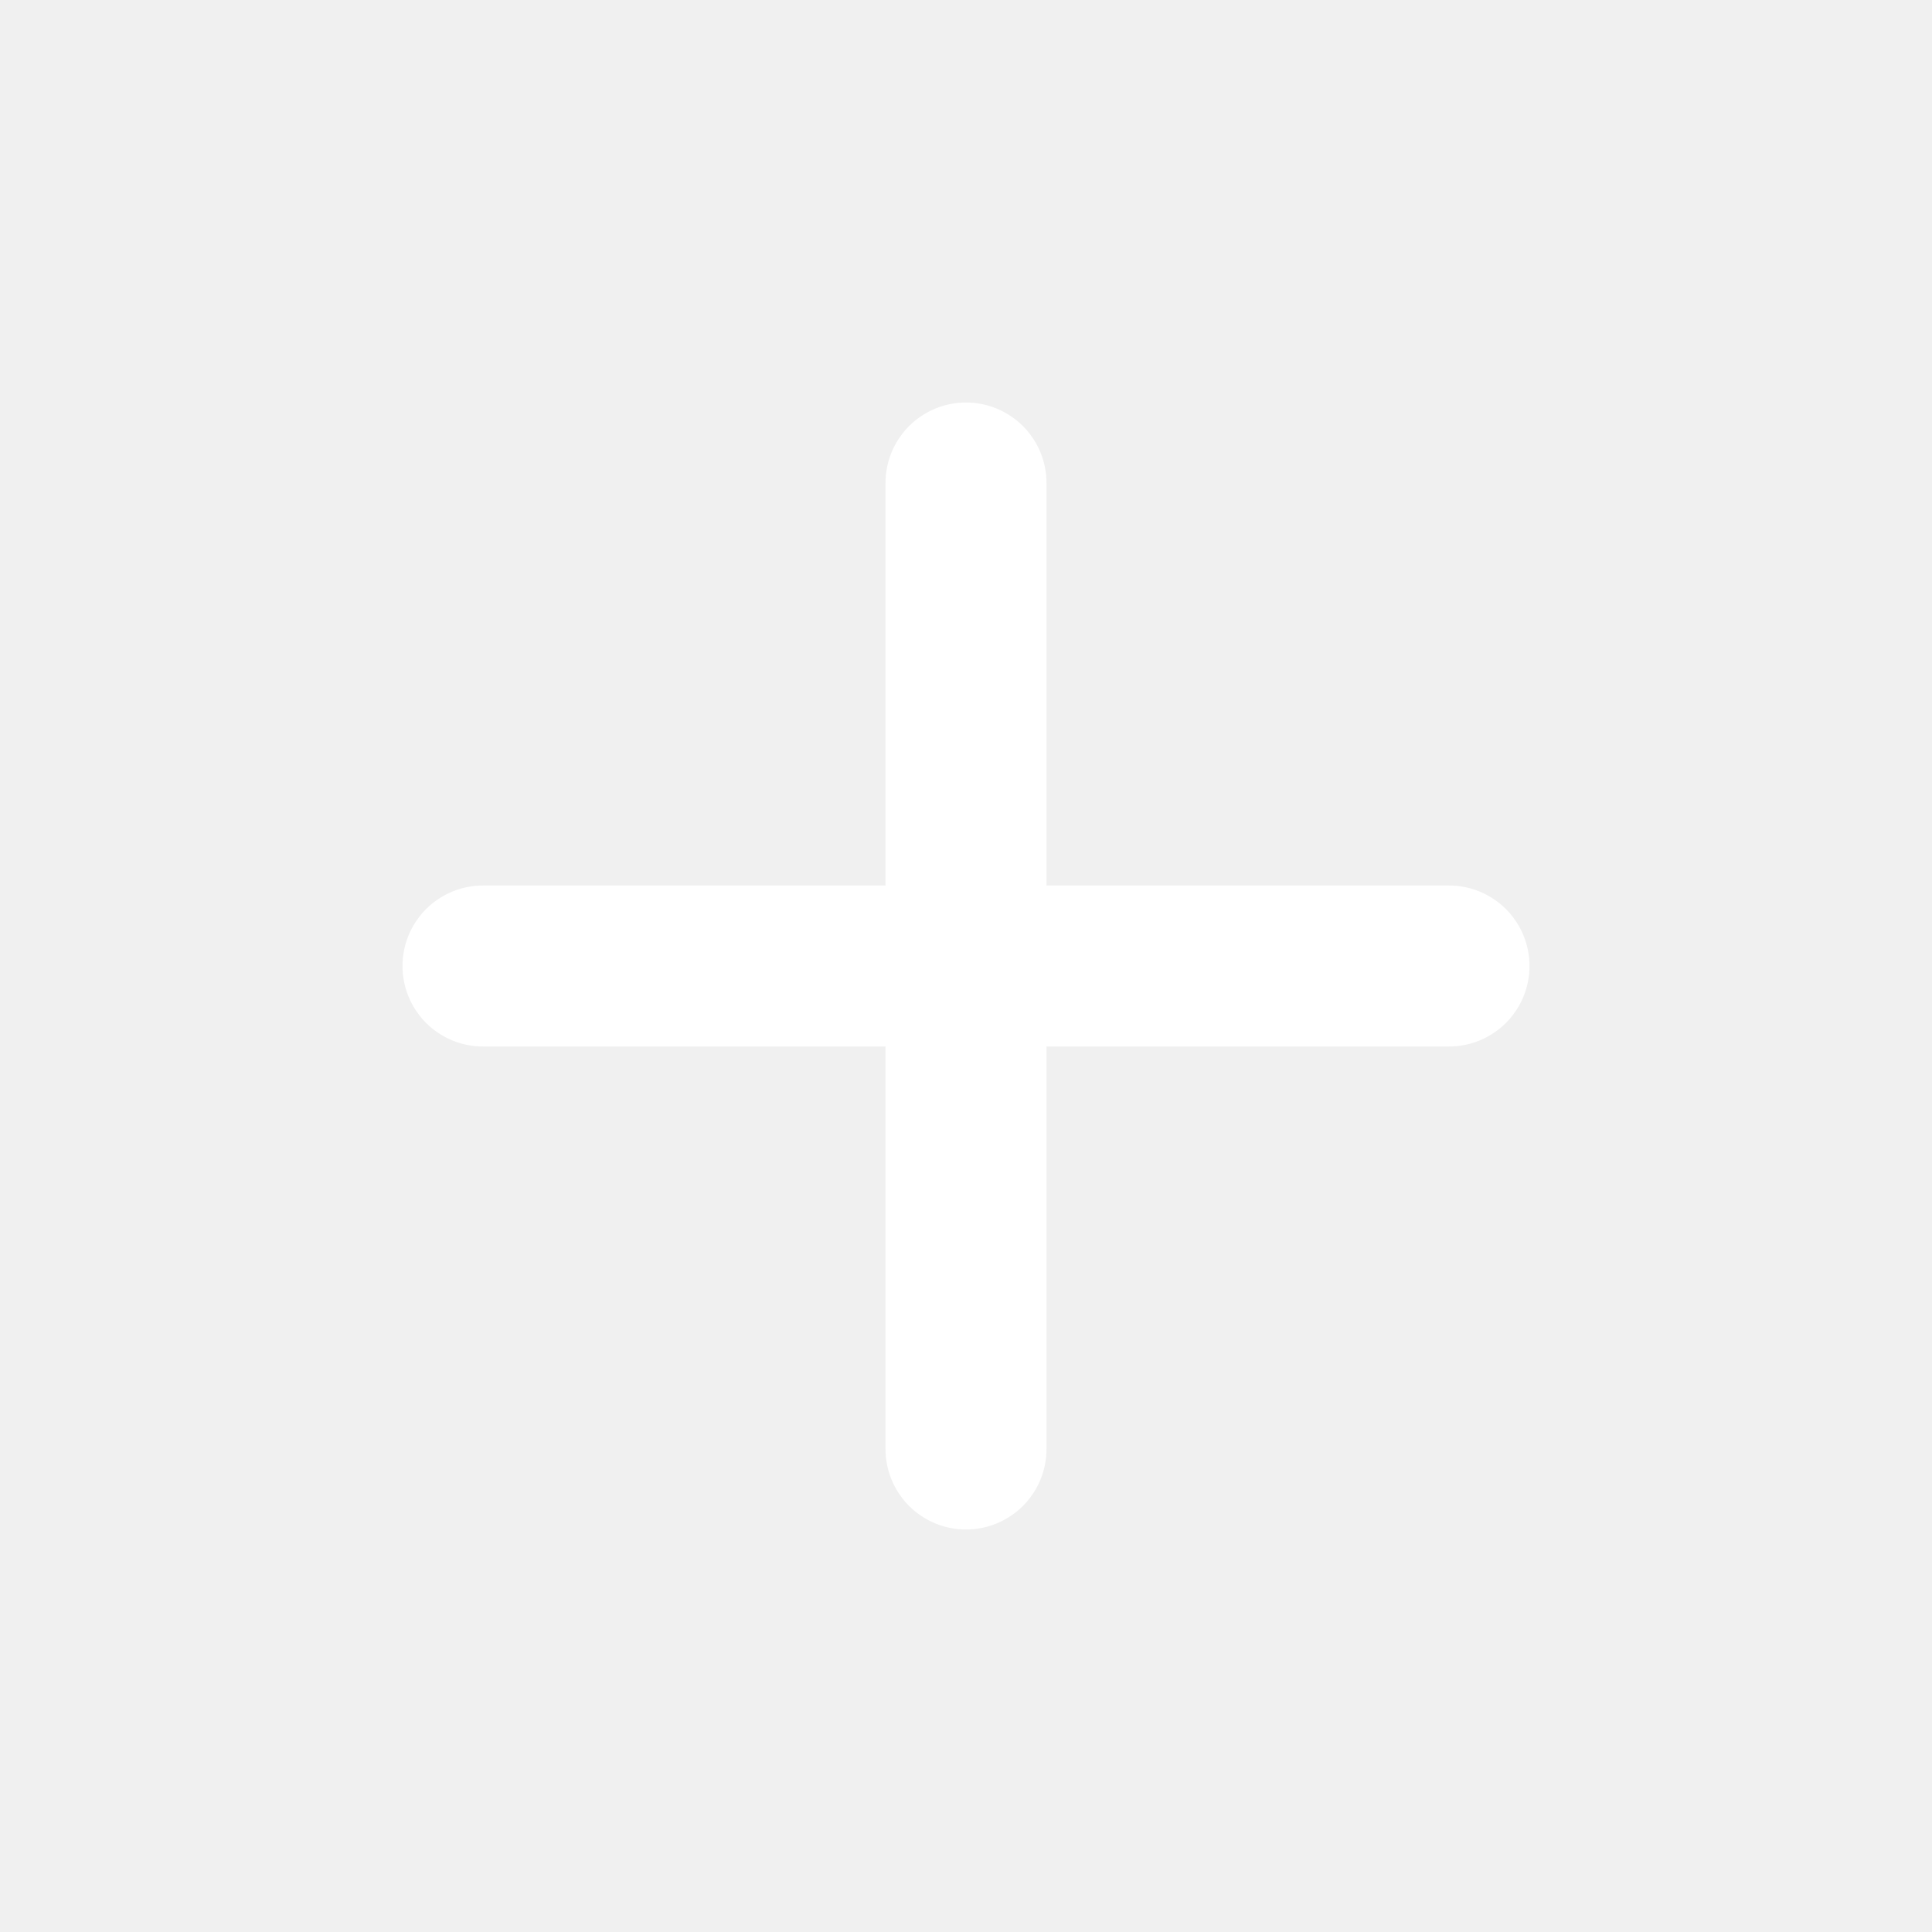
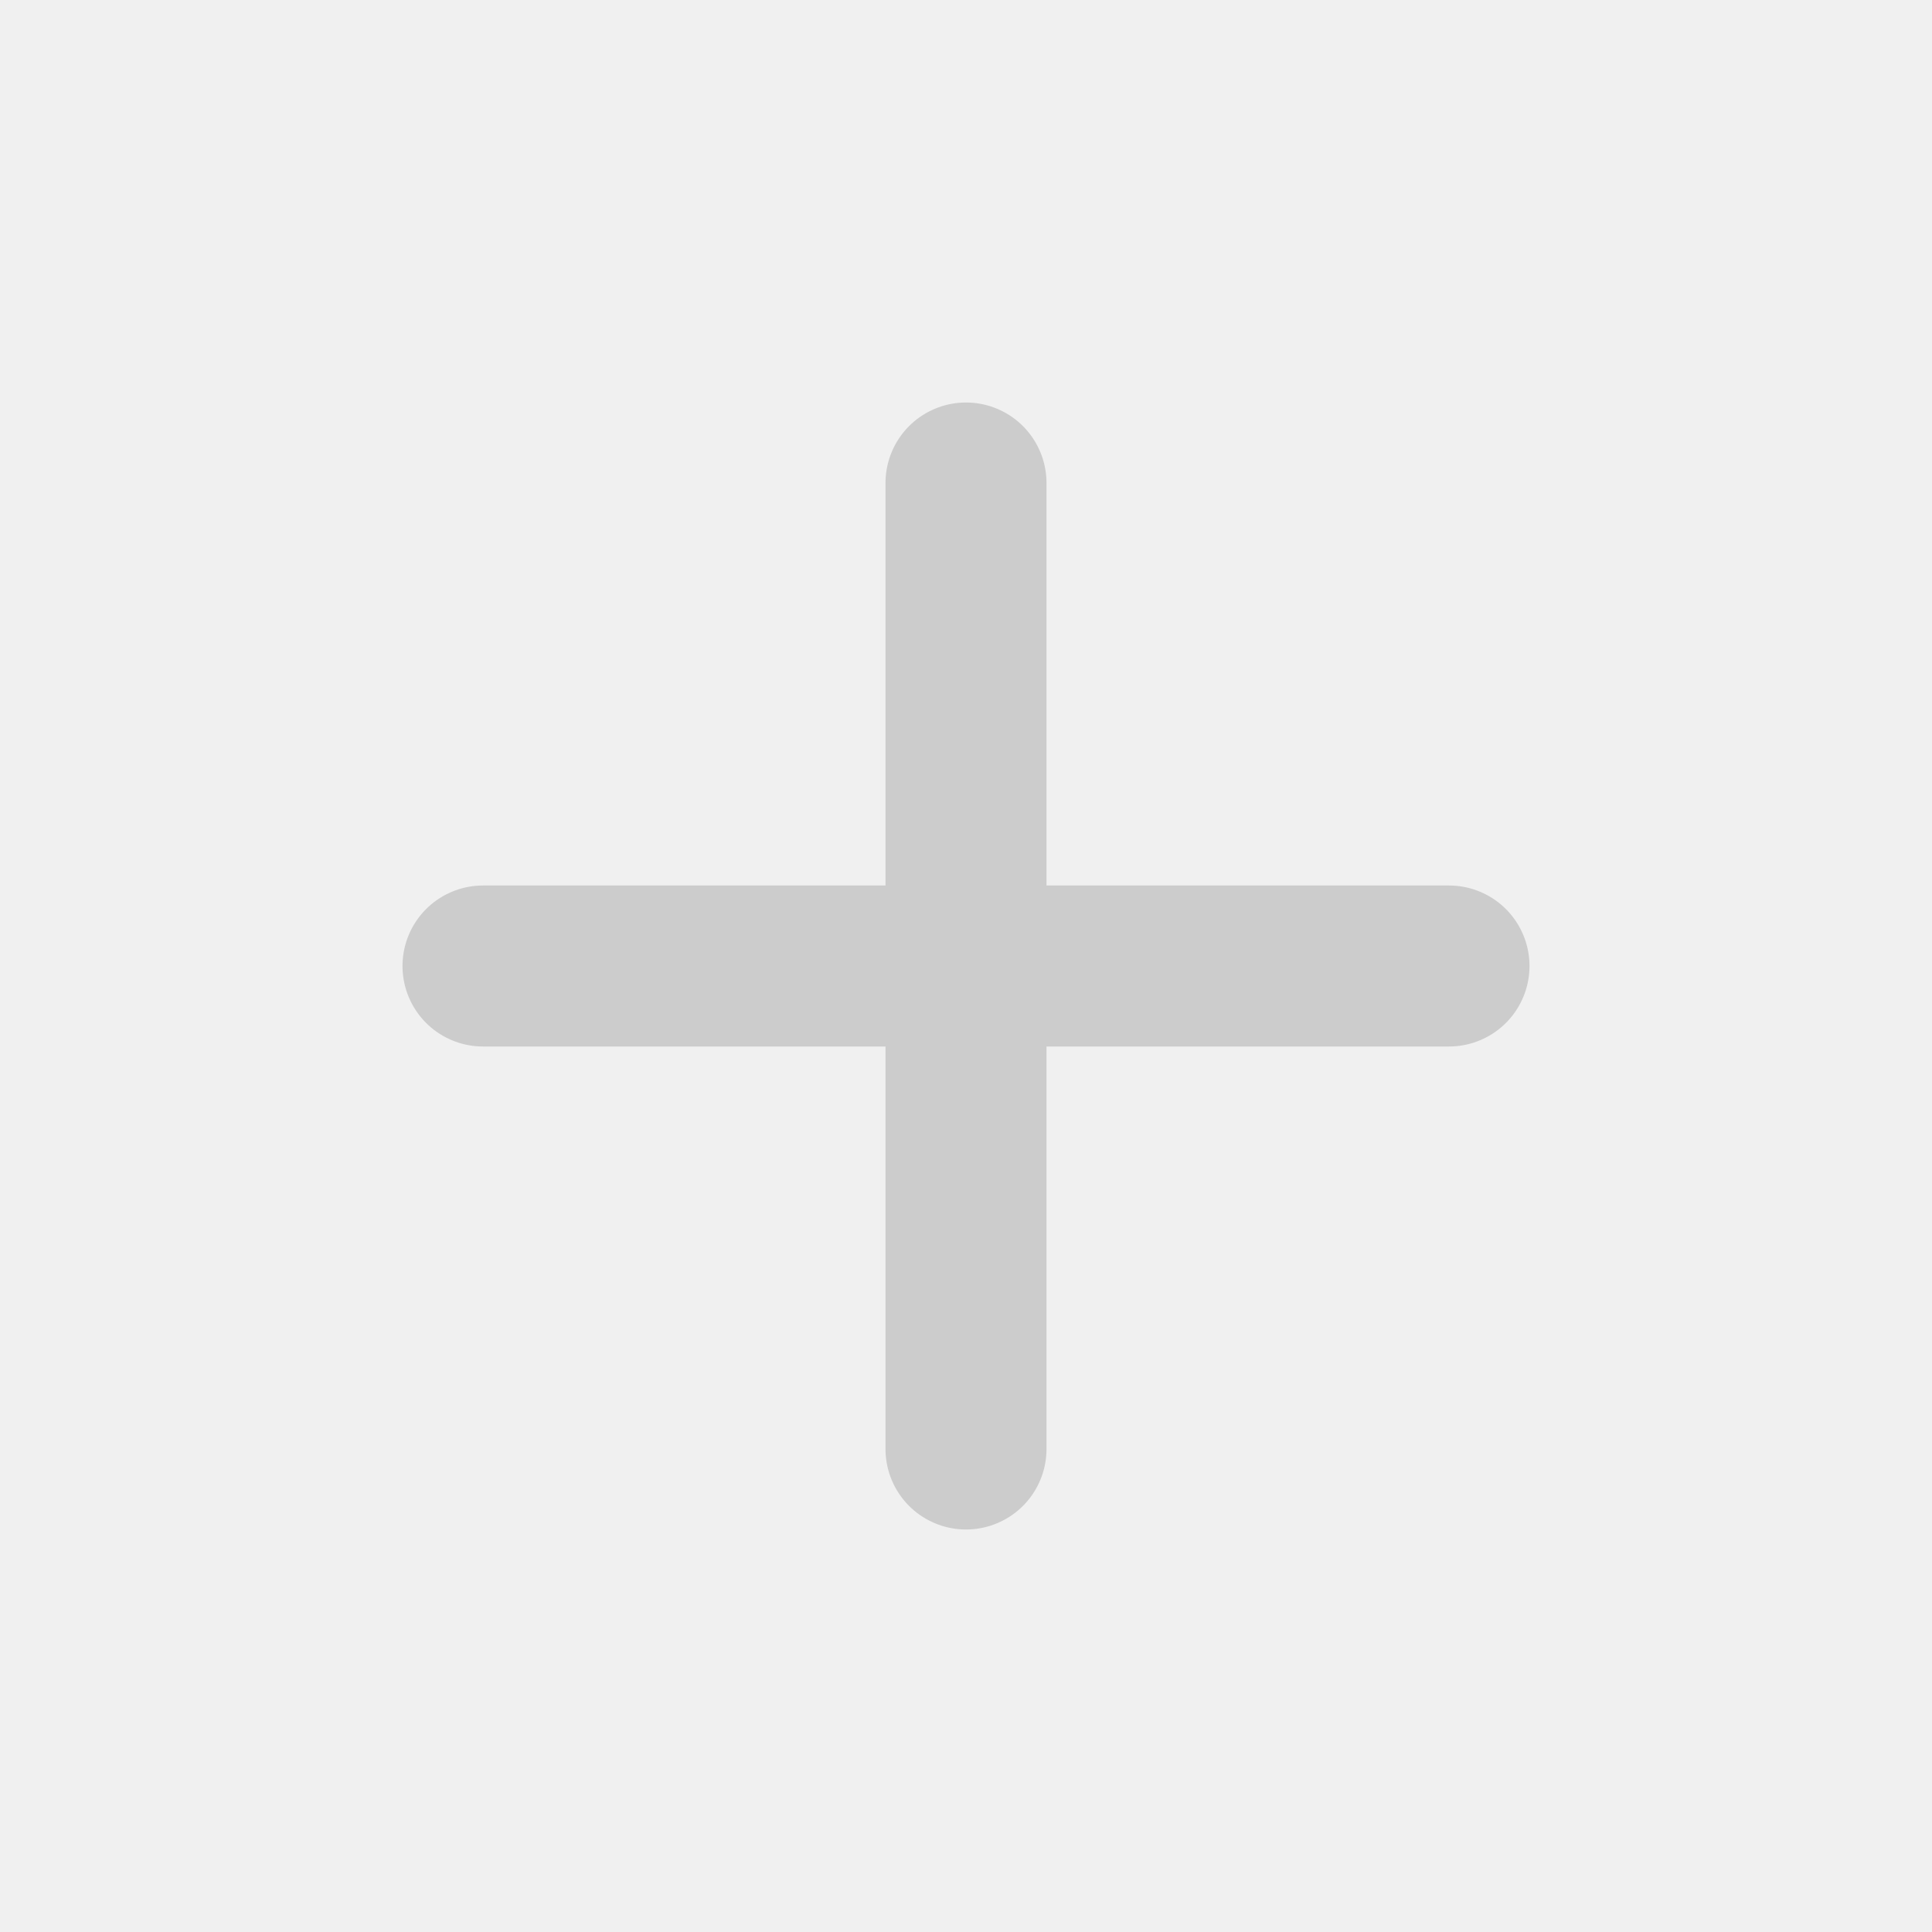
<svg xmlns="http://www.w3.org/2000/svg" width="800px" height="800px" viewBox="0 0 24 24" fill="none">
-   <path d="M6 12H18M12 6V18" stroke="#fff" stroke-width="2" stroke-linecap="round" stroke-linejoin="round" />
+   <path d="M6 12H18M12 6V18" stroke="#ccc" stroke-width="2" stroke-linecap="round" stroke-linejoin="round" />
</svg>
